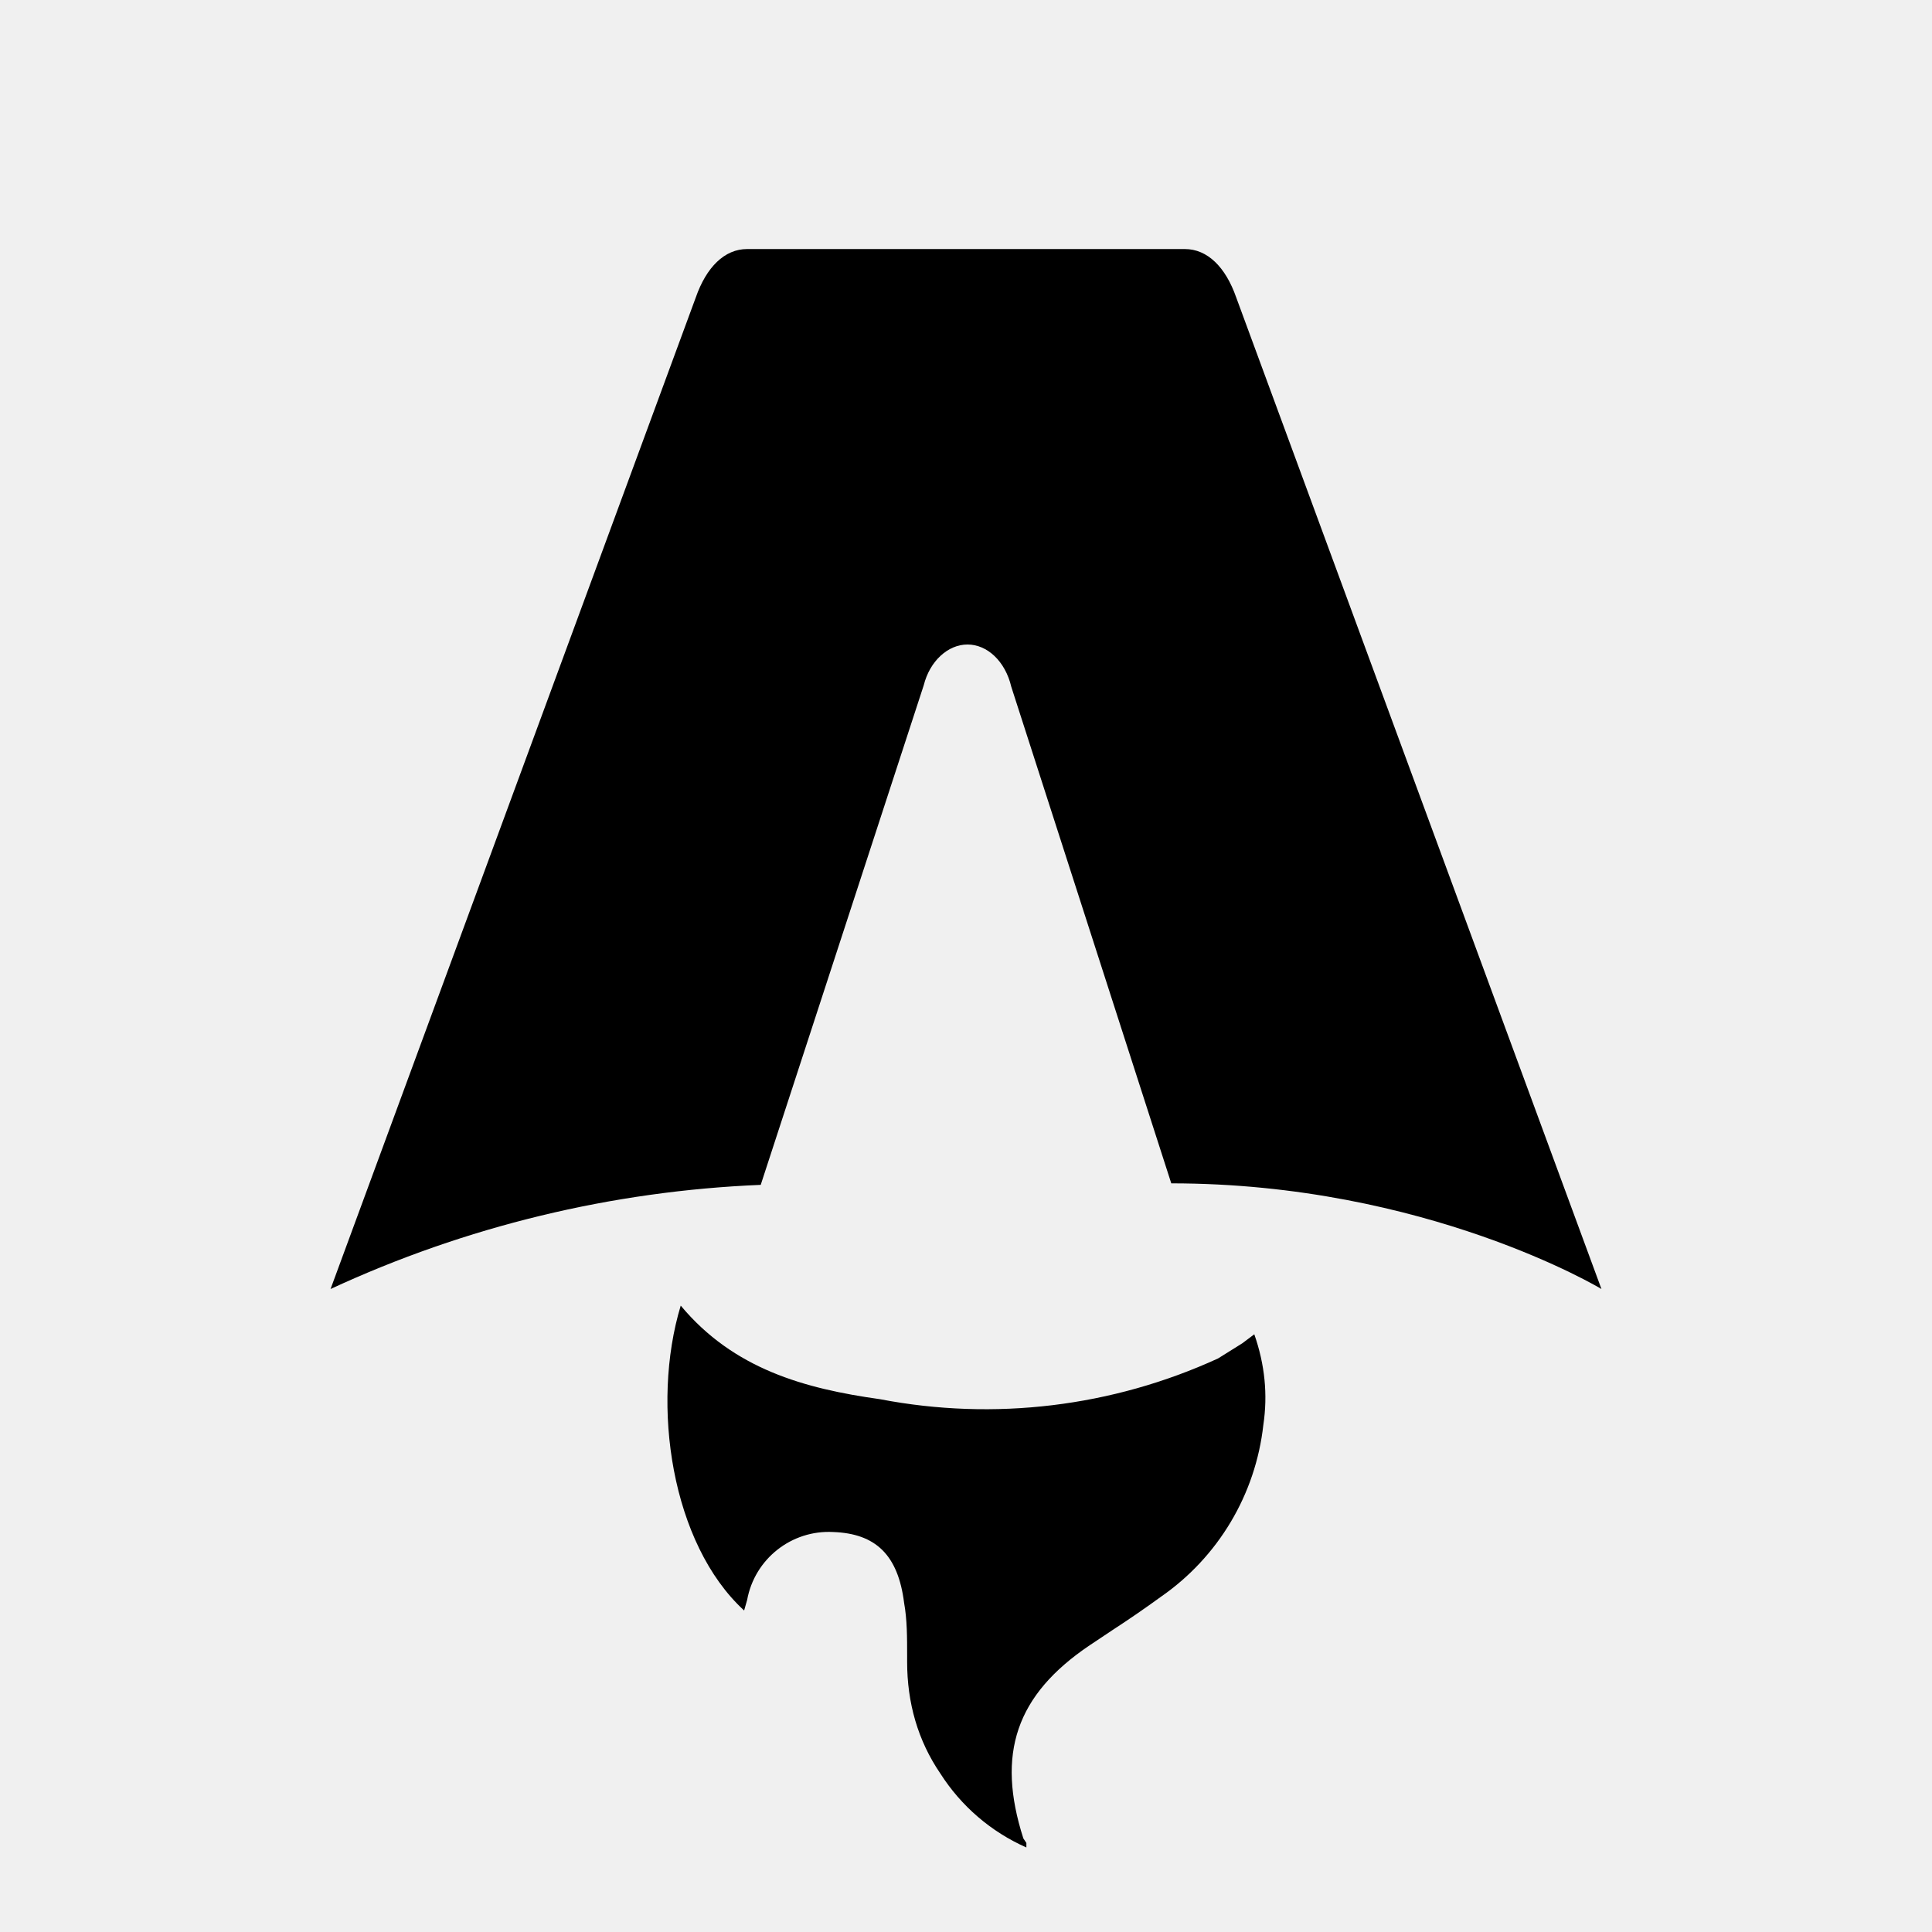
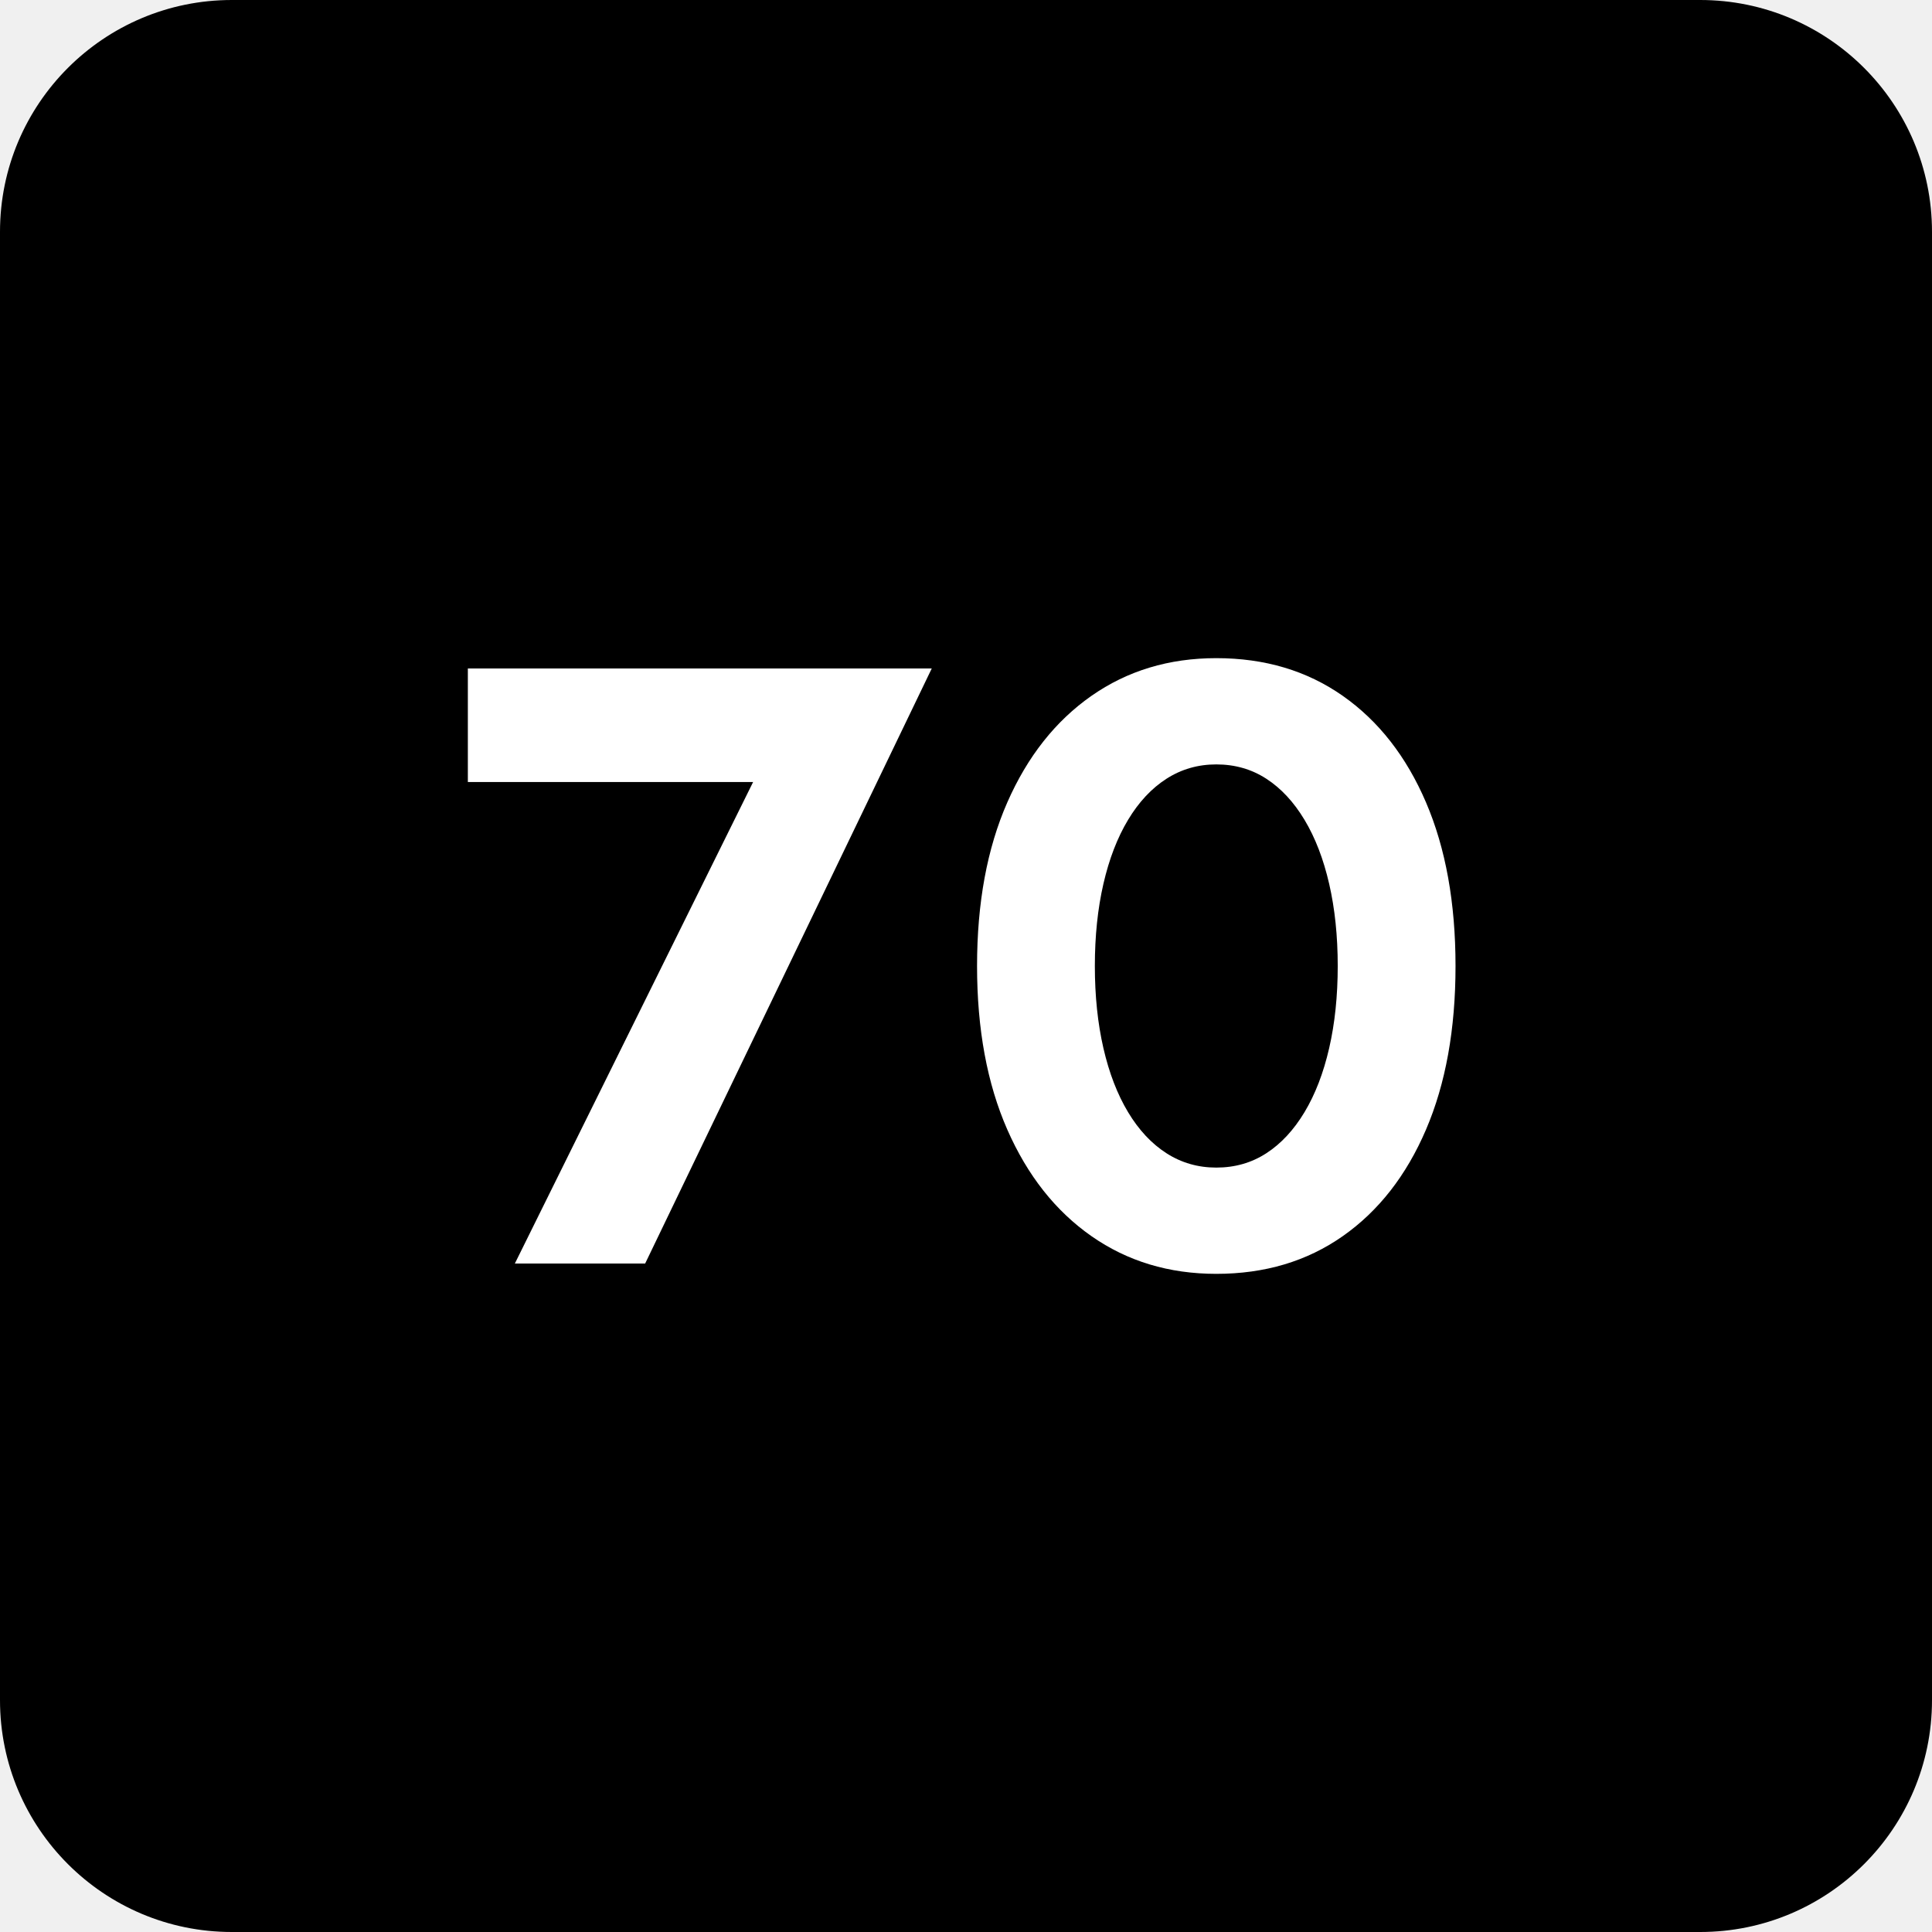
- <svg xmlns="http://www.w3.org/2000/svg" fill="none" viewBox="0 0 128 128">
-   <path d="M50.4 78.5a75.1 75.1 0 0 0-28.5 6.9l24.2-65.7c.7-2 1.9-3.2 3.4-3.2h29c1.5 0 2.7 1.2 3.4 3.2l24.2 65.7s-11.6-7-28.5-7L67 45.5c-.4-1.7-1.6-2.8-2.9-2.8-1.3 0-2.5 1.1-2.9 2.7L50.4 78.5Zm-1.1 28.2Zm-4.2-20.2c-2 6.6-.6 15.8 4.2 20.2a17.5 17.5 0 0 1 .2-.7 5.5 5.5 0 0 1 5.7-4.5c2.8.1 4.3 1.5 4.7 4.7.2 1.1.2 2.3.2 3.5v.4c0 2.7.7 5.2 2.2 7.4a13 13 0 0 0 5.7 4.9v-.3l-.2-.3c-1.8-5.6-.5-9.5 4.4-12.8l1.5-1a73 73 0 0 0 3.2-2.2 16 16 0 0 0 6.8-11.4c.3-2 .1-4-.6-6l-.8.6-1.6 1a37 37 0 0 1-22.4 2.7c-5-.7-9.7-2-13.2-6.2Z" />
-   <style>
-         path { fill: #000; }
-         @media (prefers-color-scheme: dark) {
-             path { fill: #FFF; }
-         }
-     </style>
+ <svg xmlns="http://www.w3.org/2000/svg" viewBox="0 0 512 512" width="512" height="512">
+   <rect width="512" height="512" rx="61.44" fill="#000000" />
+   <g fill="#FFFFFF">
+     <path d="M123.986 207.243H199.583L136.441 334.848H170.973L246.925 177.152H123.986Z" />
+     <path d="M290.147 256.0Q290.147 244.092 292.415 234.228Q294.684 224.364 298.948 217.268Q303.213 210.172 309.134 206.374Q315.056 202.577 322.329 202.577Q329.731 202.577 335.588 206.374Q341.445 210.172 345.71 217.268Q349.974 224.364 352.243 234.228Q354.512 244.092 354.512 256.0Q354.512 267.908 352.243 277.772Q349.974 287.636 345.71 294.732Q341.445 301.828 335.588 305.626Q329.731 309.423 322.329 309.423Q315.056 309.423 309.134 305.626Q303.213 301.828 298.948 294.732Q294.684 287.636 292.415 277.772Q290.147 267.908 290.147 256.0ZM258.929 256.0Q258.929 281.103 266.942 299.35Q274.956 317.598 289.245 327.591Q303.534 337.584 322.329 337.584Q341.607 337.584 355.848 327.591Q370.089 317.598 377.909 299.35Q385.729 281.103 385.729 256.0Q385.729 230.897 377.909 212.65Q370.089 194.402 355.848 184.409Q341.607 174.416 322.329 174.416Q303.534 174.416 289.245 184.409Q274.956 194.402 266.942 212.65Q258.929 230.897 258.929 256.0Z" />
+   </g>
</svg>
